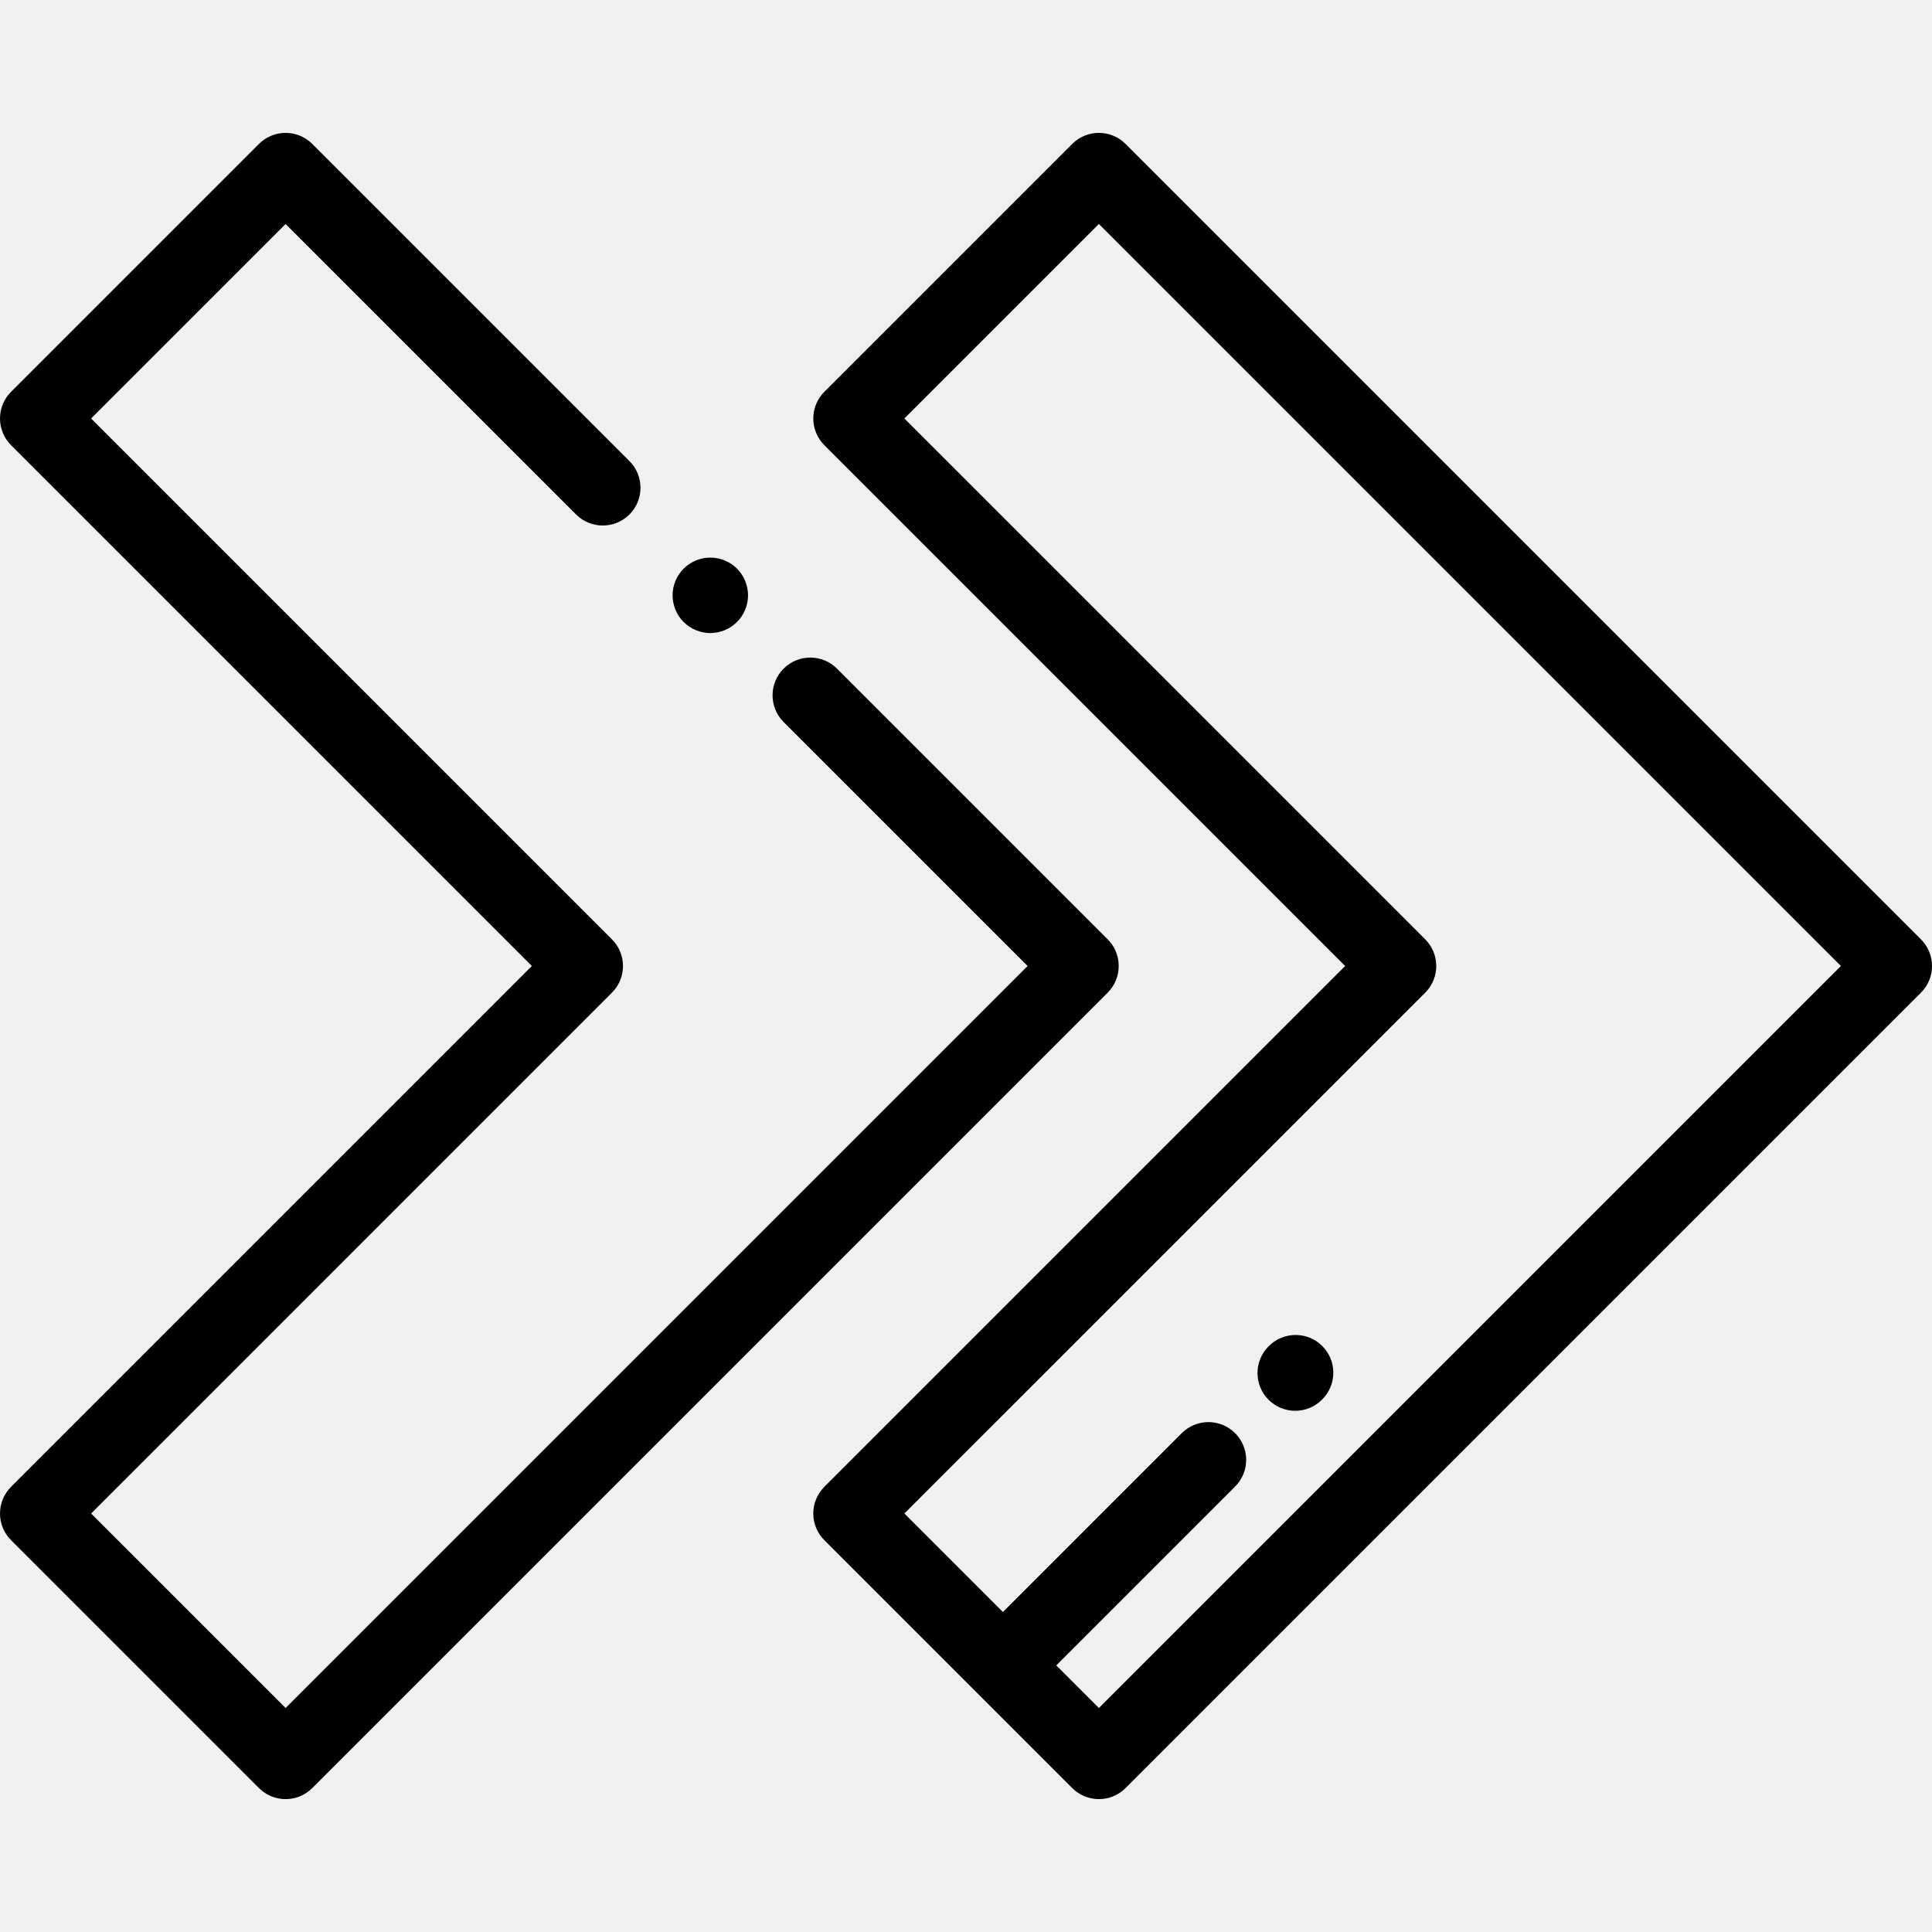
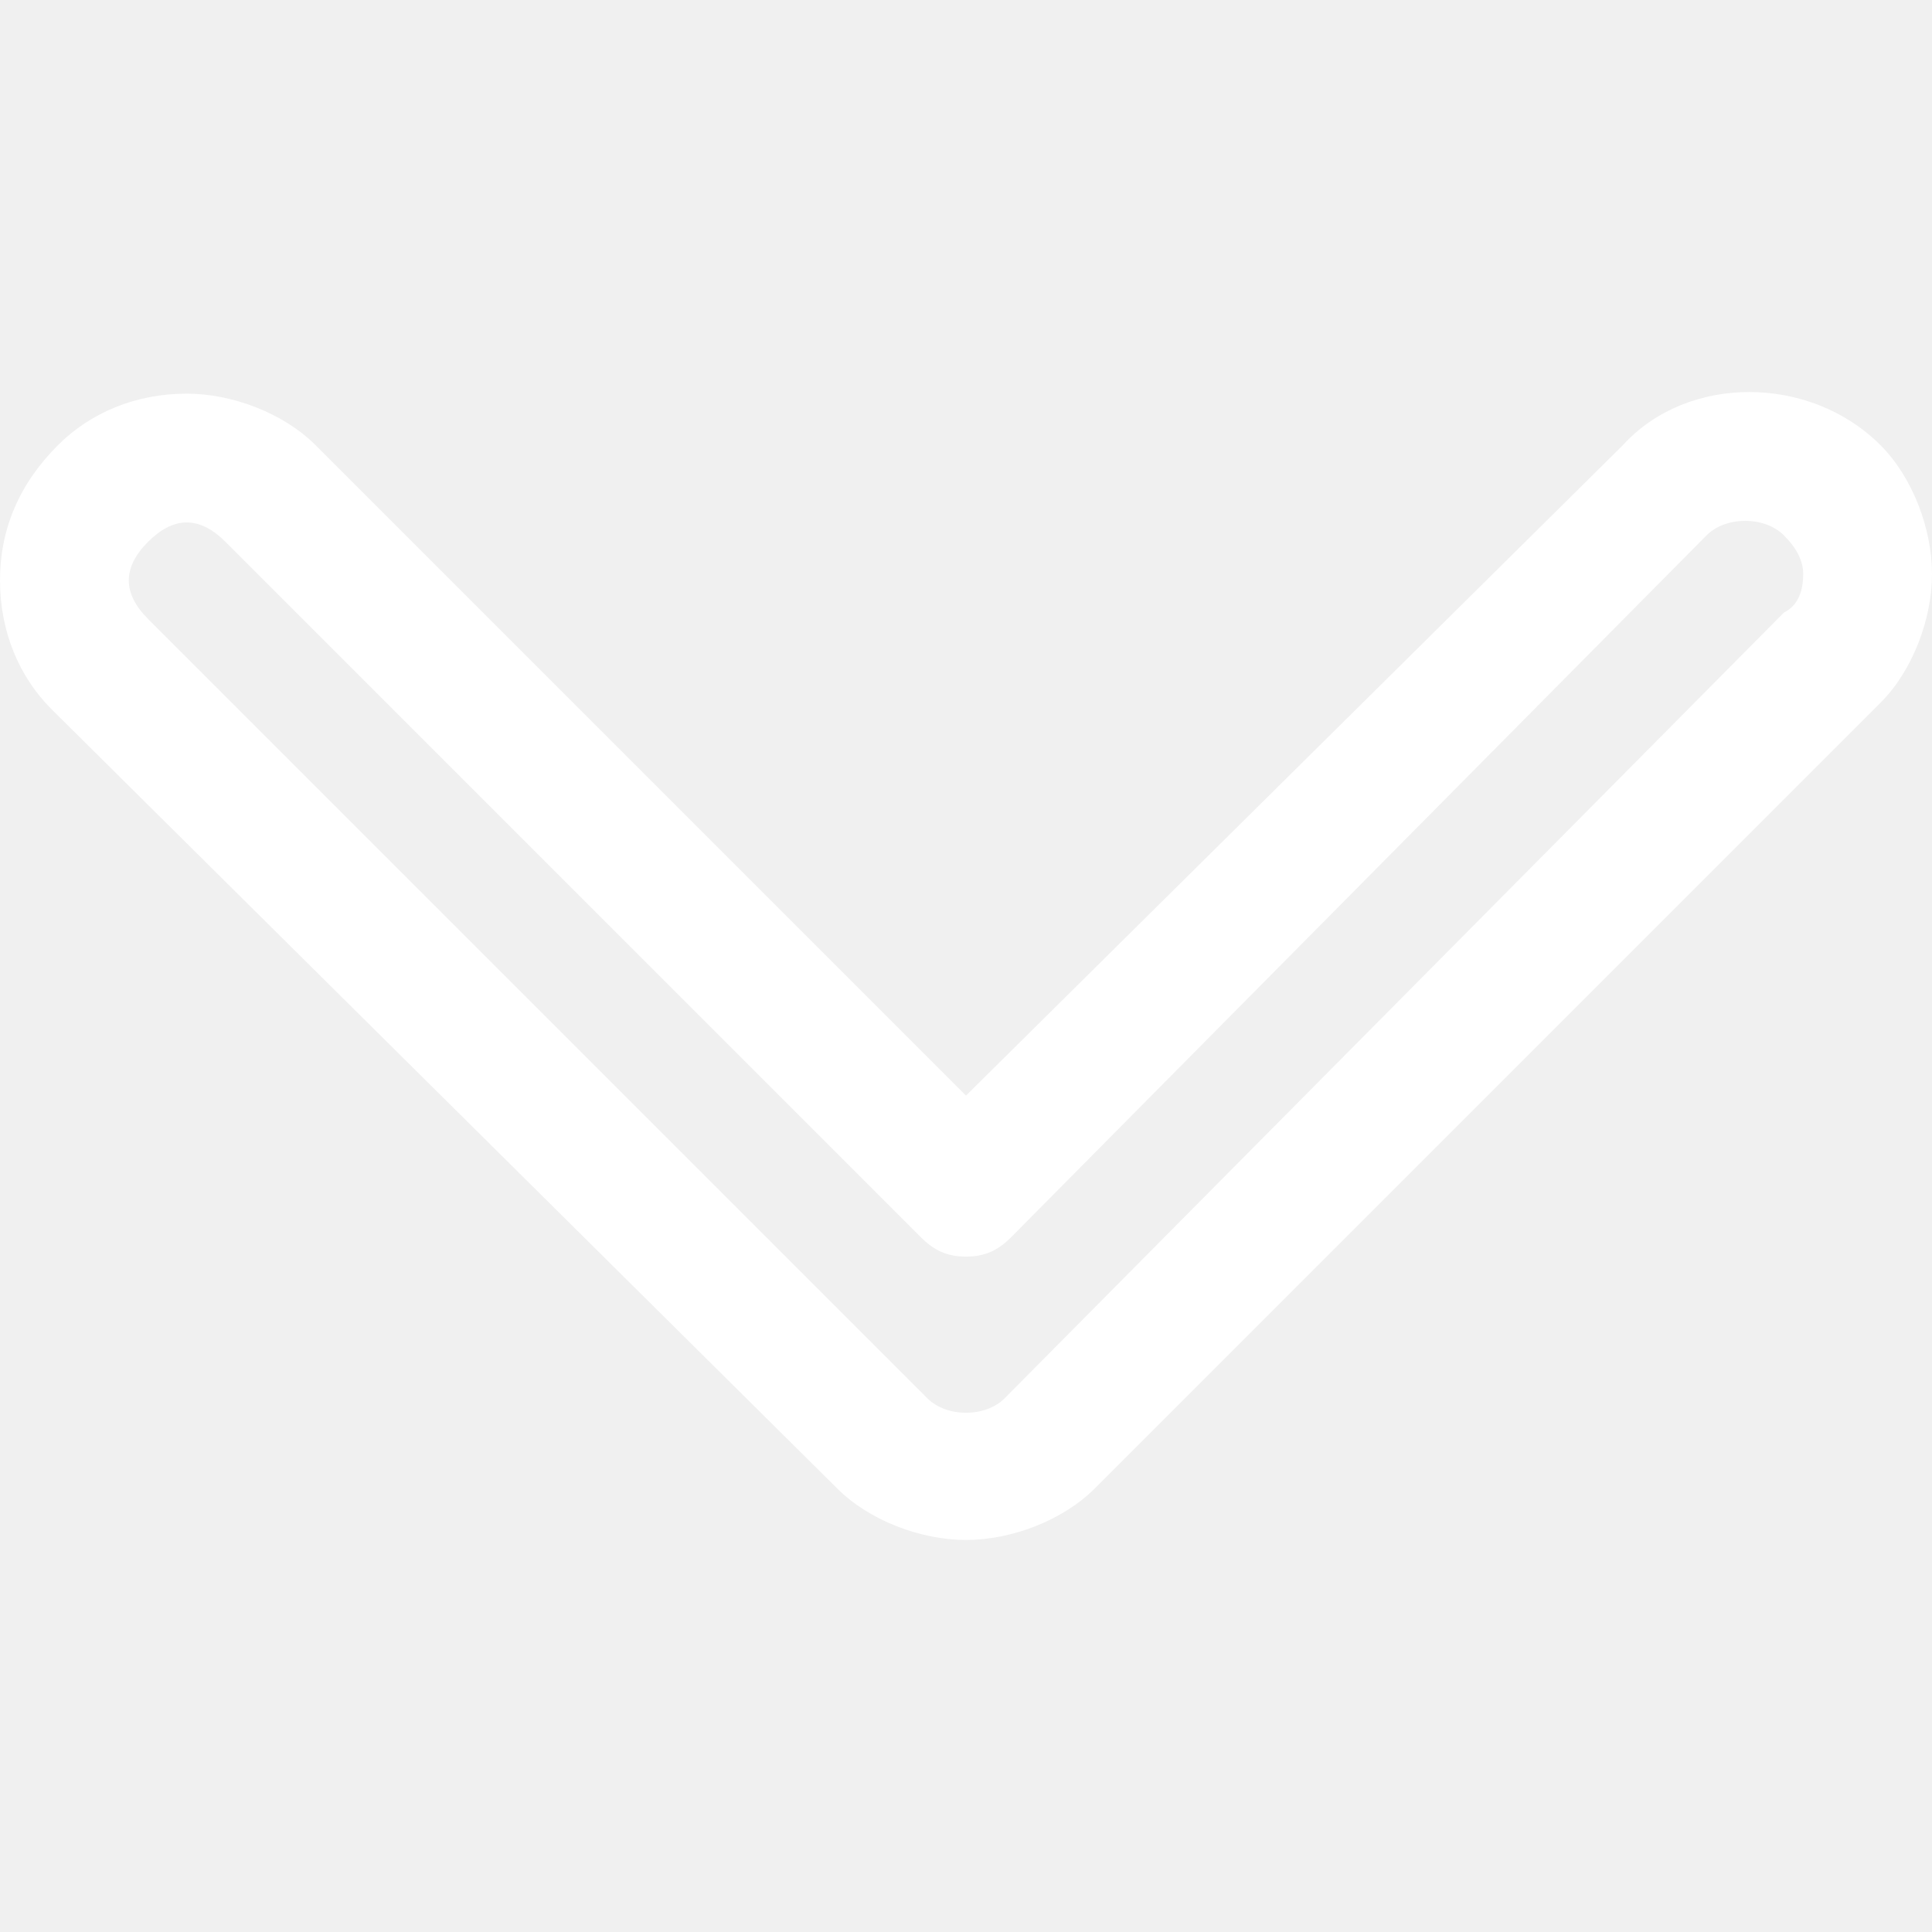
- <svg xmlns="http://www.w3.org/2000/svg" version="1.1" id="Capa_1" x="0px" y="0px" viewBox="0 0 512 512" style="enable-background:new 0 0 512 512;" xml:space="preserve">
+ <svg xmlns="http://www.w3.org/2000/svg" fill="white" version="1.1" id="Layer_1" x="0px" y="0px" viewBox="0 0 512 512" style="enable-background:new 0 0 512 512;" xml:space="preserve">
  <g>
    <g>
-       <path d="M293.542,248.928l-71.735-71.735c-3.906-3.904-10.238-3.904-14.143,0c-3.905,3.906-3.905,10.238,0,14.143L272.329,256    L75.688,452.641l-51.546-51.545l138.024-138.025c3.905-3.906,3.905-10.238,0-14.143L24.142,110.904l51.546-51.545l76.976,76.977    c3.906,3.904,10.238,3.904,14.143,0c3.905-3.906,3.905-10.238,0-14.143L82.759,38.145c-3.905-3.904-10.237-3.904-14.142,0    L2.929,103.833C1.054,105.709,0,108.252,0,110.904s1.054,5.195,2.929,7.071L140.953,256L2.929,394.025    C1.054,395.901,0,398.444,0,401.096s1.054,5.195,2.929,7.071l65.688,65.687c1.953,1.952,4.512,2.929,7.071,2.929    c2.559,0,5.119-0.977,7.071-2.929l210.783-210.783C297.447,259.165,297.447,252.833,293.542,248.928z" />
-     </g>
-   </g>
-   <g>
-     <g>
-       <path d="M195.31,150.689c-1.86-1.859-4.44-2.92-7.07-2.92c-2.64,0-5.21,1.061-7.07,2.92c-1.87,1.87-2.93,4.44-2.93,7.08    c0,2.63,1.06,5.21,2.93,7.07c1.86,1.861,4.44,2.93,7.07,2.93s5.21-1.069,7.07-2.93c1.86-1.86,2.93-4.44,2.93-7.07    C198.24,155.129,197.17,152.559,195.31,150.689z" />
-     </g>
-   </g>
-   <g>
-     <g>
-       <path d="M350.396,356.691c-3.916-3.894-10.247-3.877-14.142,0.037l-0.092,0.093c-3.895,3.916-3.878,10.247,0.038,14.143    c1.951,1.94,4.501,2.91,7.052,2.91c2.568,0,5.136-0.983,7.09-2.947l0.092-0.093C354.329,366.918,354.312,360.587,350.396,356.691z    " />
-     </g>
-   </g>
-   <g>
-     <g>
-       <path d="M509.071,248.929L298.288,38.145c-3.905-3.904-10.237-3.904-14.143,0l-65.688,65.688    c-1.875,1.876-2.929,4.419-2.929,7.071c0,2.652,1.054,5.195,2.929,7.071L356.482,256L218.458,394.024    c-1.875,1.876-2.929,4.419-2.929,7.071c0,2.652,1.054,5.195,2.929,7.071l65.688,65.688c1.953,1.952,4.512,2.929,7.071,2.929    s5.119-0.977,7.071-2.929l210.783-210.783C512.977,259.166,512.977,252.834,509.071,248.929z M291.217,452.64l-11.295-11.295    l47.4-47.4c3.905-3.905,3.905-10.237,0-14.143c-3.905-3.904-10.237-3.904-14.143,0l-47.4,47.4l-26.108-26.108L377.695,263.07    c3.905-3.905,3.905-10.237,0-14.143L239.671,110.904l51.546-51.545L487.858,256L291.217,452.64z" />
+       <path fill="white" d="M498.347,117.973c-18.773-18.773-51.2-18.773-68.267,0L256,290.346L83.627,117.973    c-8.534-8.534-22.186-13.653-34.133-13.653c-13.653,0-25.6,5.12-34.133,13.653C5.12,128.213,0,140.159,0,153.813    s5.12,25.6,13.653,34.133l208.213,206.507c8.534,8.534,22.187,13.653,34.133,13.653c11.947,0,25.6-5.12,34.133-13.653    L498.347,186.24C506.88,177.706,512,164.053,512,152.106C512,140.159,506.88,126.506,498.347,117.973z M472.747,162.346    L266.24,370.56c-5.12,5.12-15.36,5.12-20.48,0L39.253,164.053c-3.413-3.413-5.12-6.827-5.12-10.24s1.706-6.827,5.12-10.24    s6.827-5.12,10.24-5.12s6.827,1.707,10.24,5.12l184.32,184.32c3.413,3.413,6.827,5.12,11.946,5.12c5.12,0,8.534-1.707,11.947-5.12    l184.32-186.027c5.12-5.12,15.36-5.12,20.48,0c3.413,3.413,5.12,6.827,5.12,10.24C477.867,157.226,476.16,160.639,472.747,162.346    z" />
    </g>
  </g>
  <g>
</g>
  <g>
</g>
  <g>
</g>
  <g>
</g>
  <g>
</g>
  <g>
</g>
  <g>
</g>
  <g>
</g>
  <g>
</g>
  <g>
</g>
  <g>
</g>
  <g>
</g>
  <g>
</g>
  <g>
</g>
  <g>
</g>
</svg>
